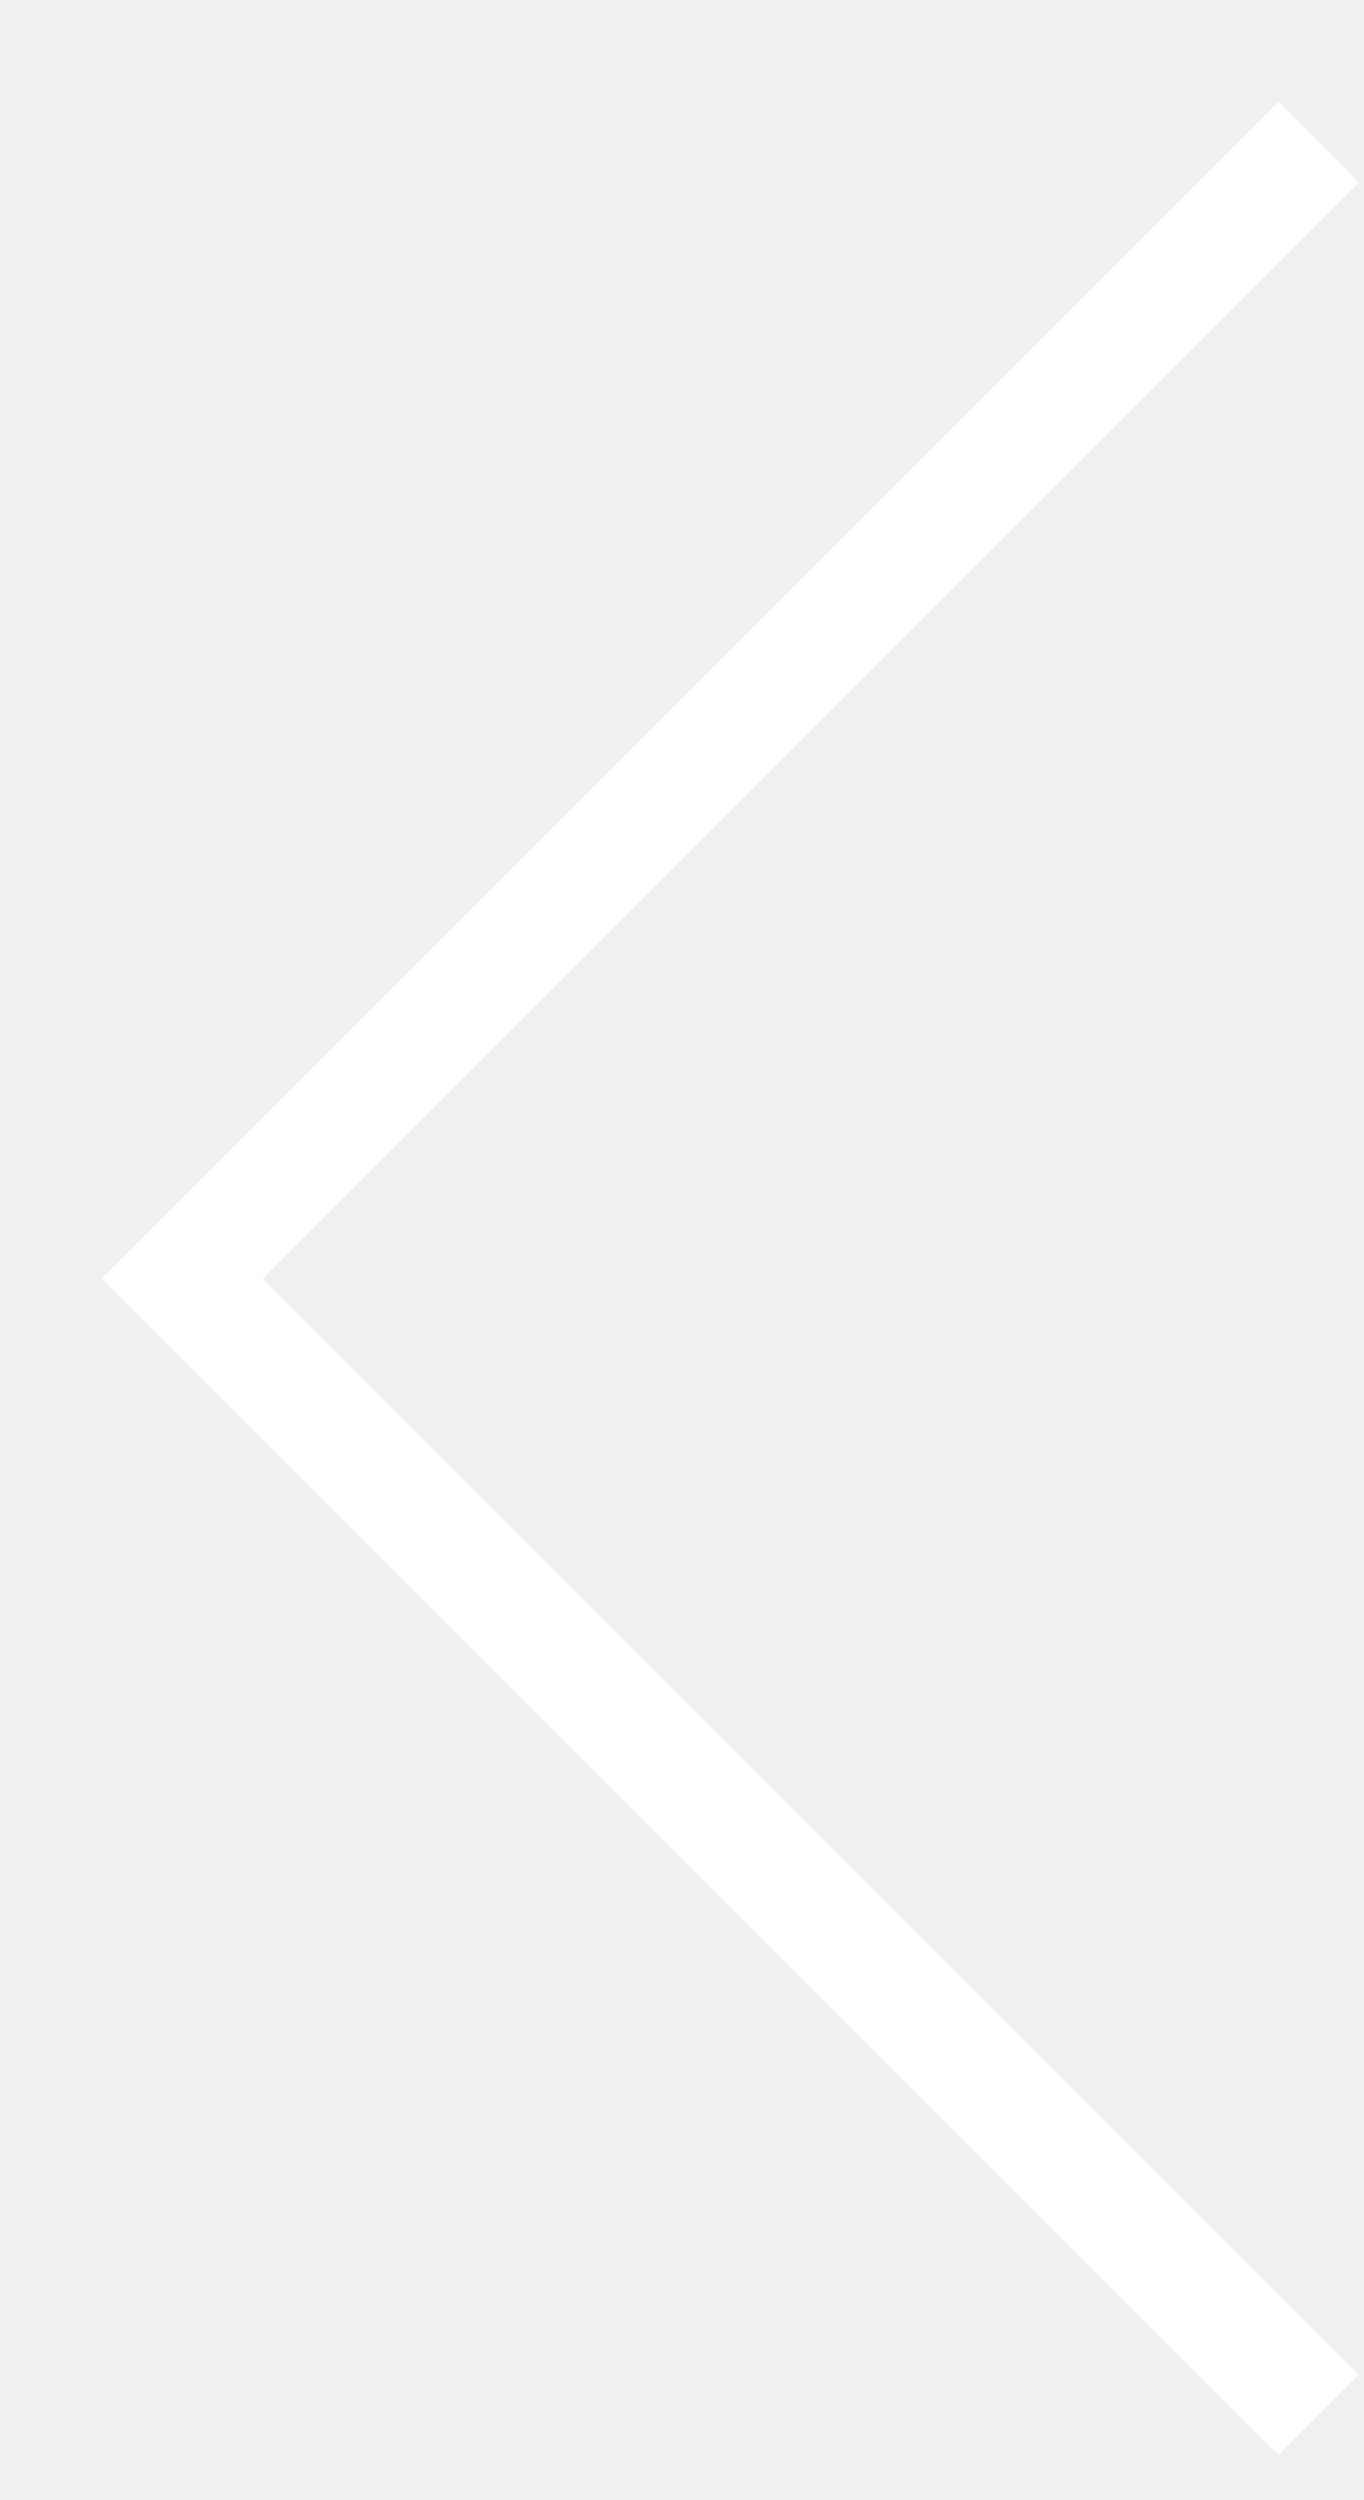
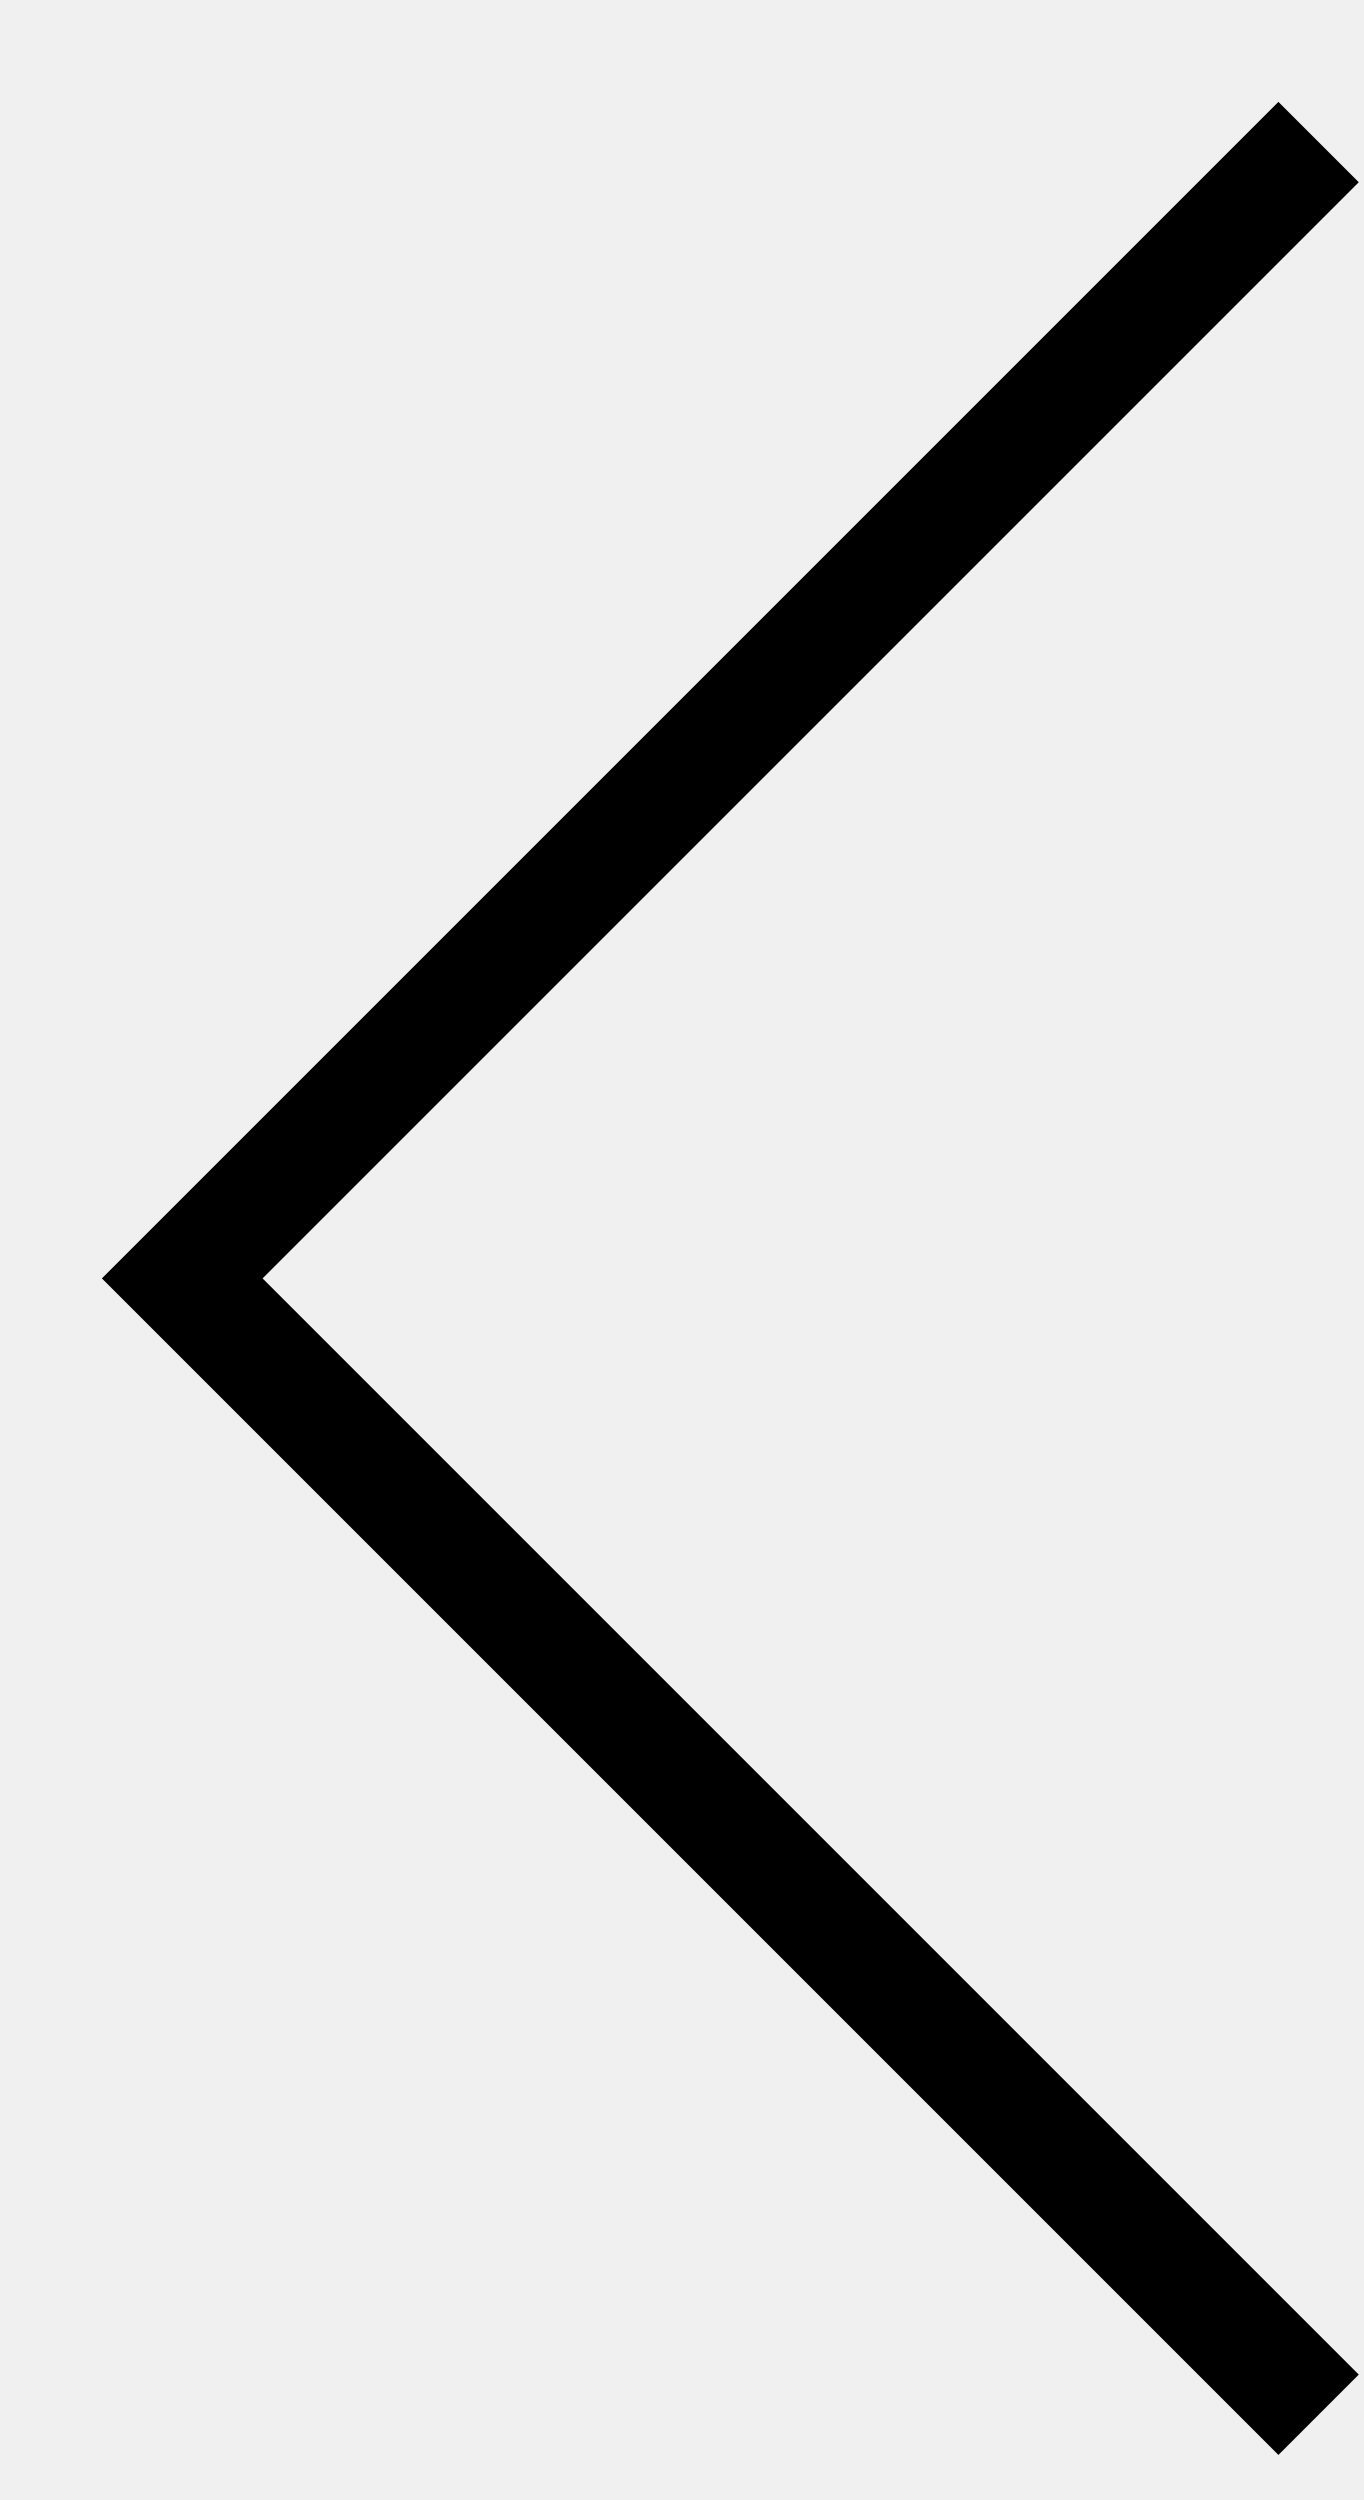
<svg xmlns="http://www.w3.org/2000/svg" viewBox="0 0 12 22" version="1.1">
  <defs />
-   <g id="icons" stroke="none" stroke-width="1" fill="none" fill-rule="evenodd">
-     <g id="Artboard" transform="translate(-527, -101)" fill-rule="nonzero" fill="#FFFFFF">
+   <g id="icons" stroke="none" stroke-width="1">
+     <g id="Artboard" transform="translate(-527, -101)">
      <polygon id="left" transform="translate(538.25, 112.25) rotate(135) translate(-538.25, -112.25) " points="530.929 118.571 530.929 119.571 545.571 119.571 545.571 104.929 544.571 104.929 544.571 118.571" />
    </g>
  </g>
</svg>
